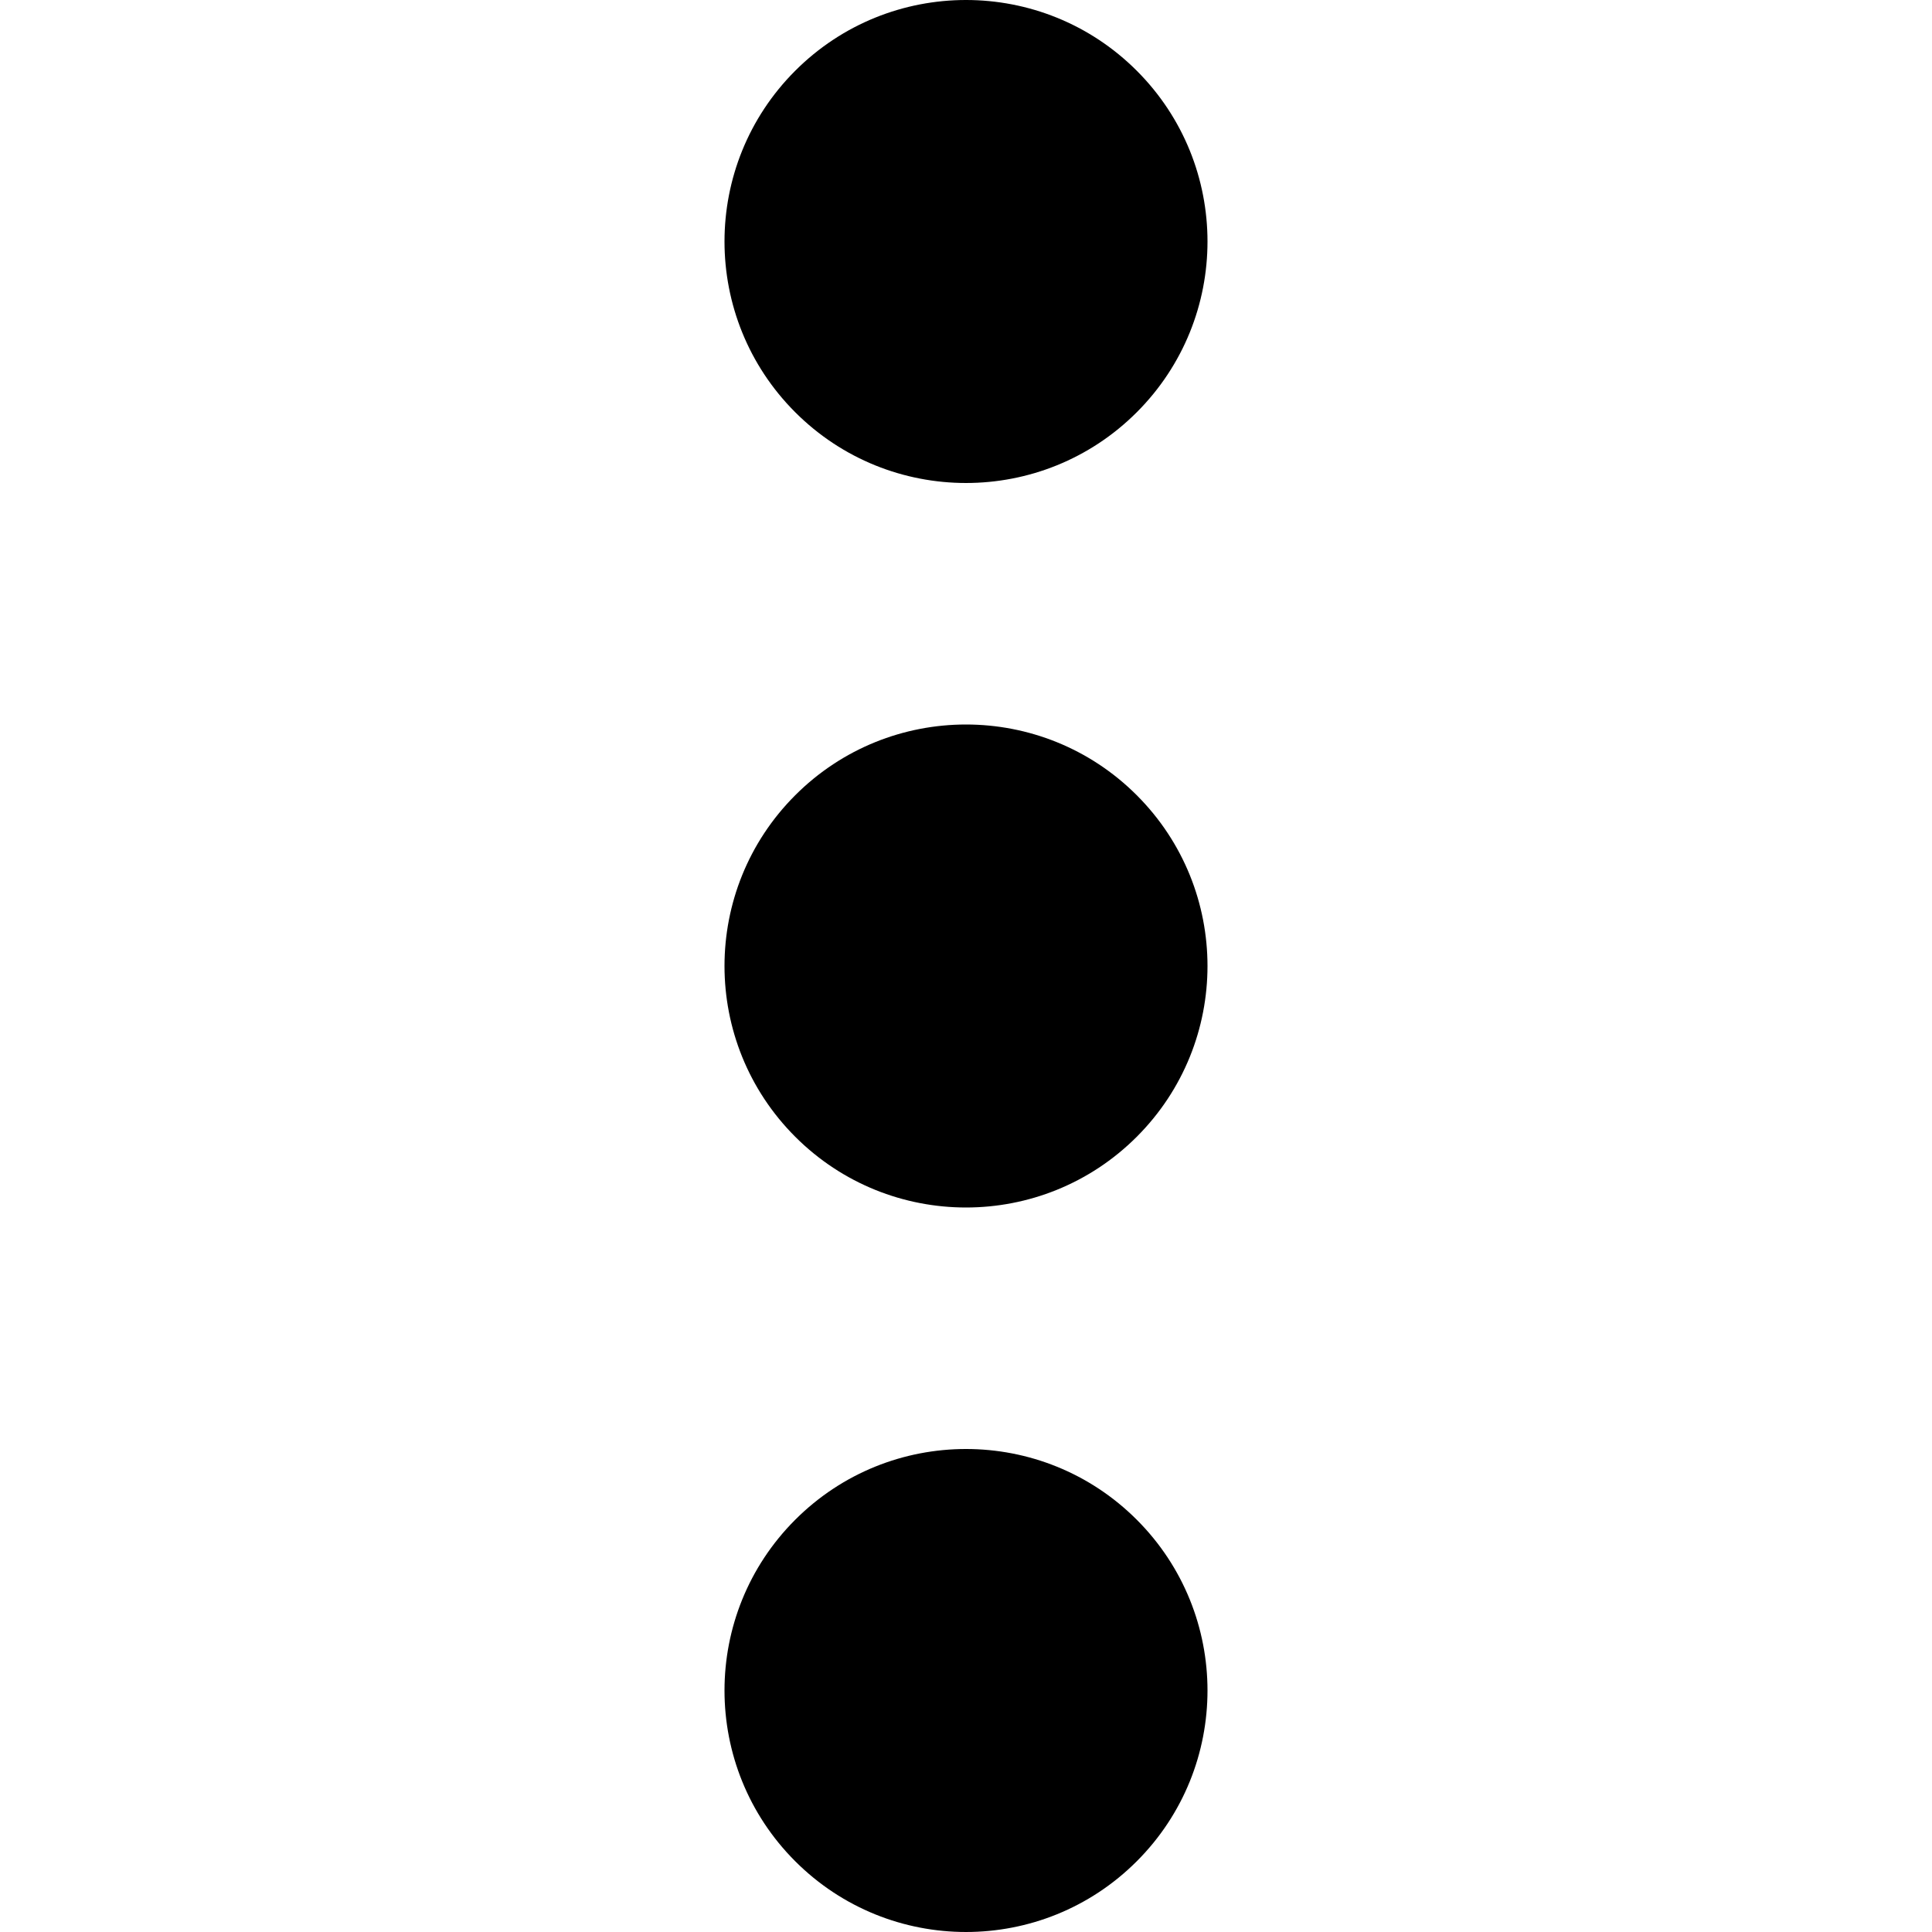
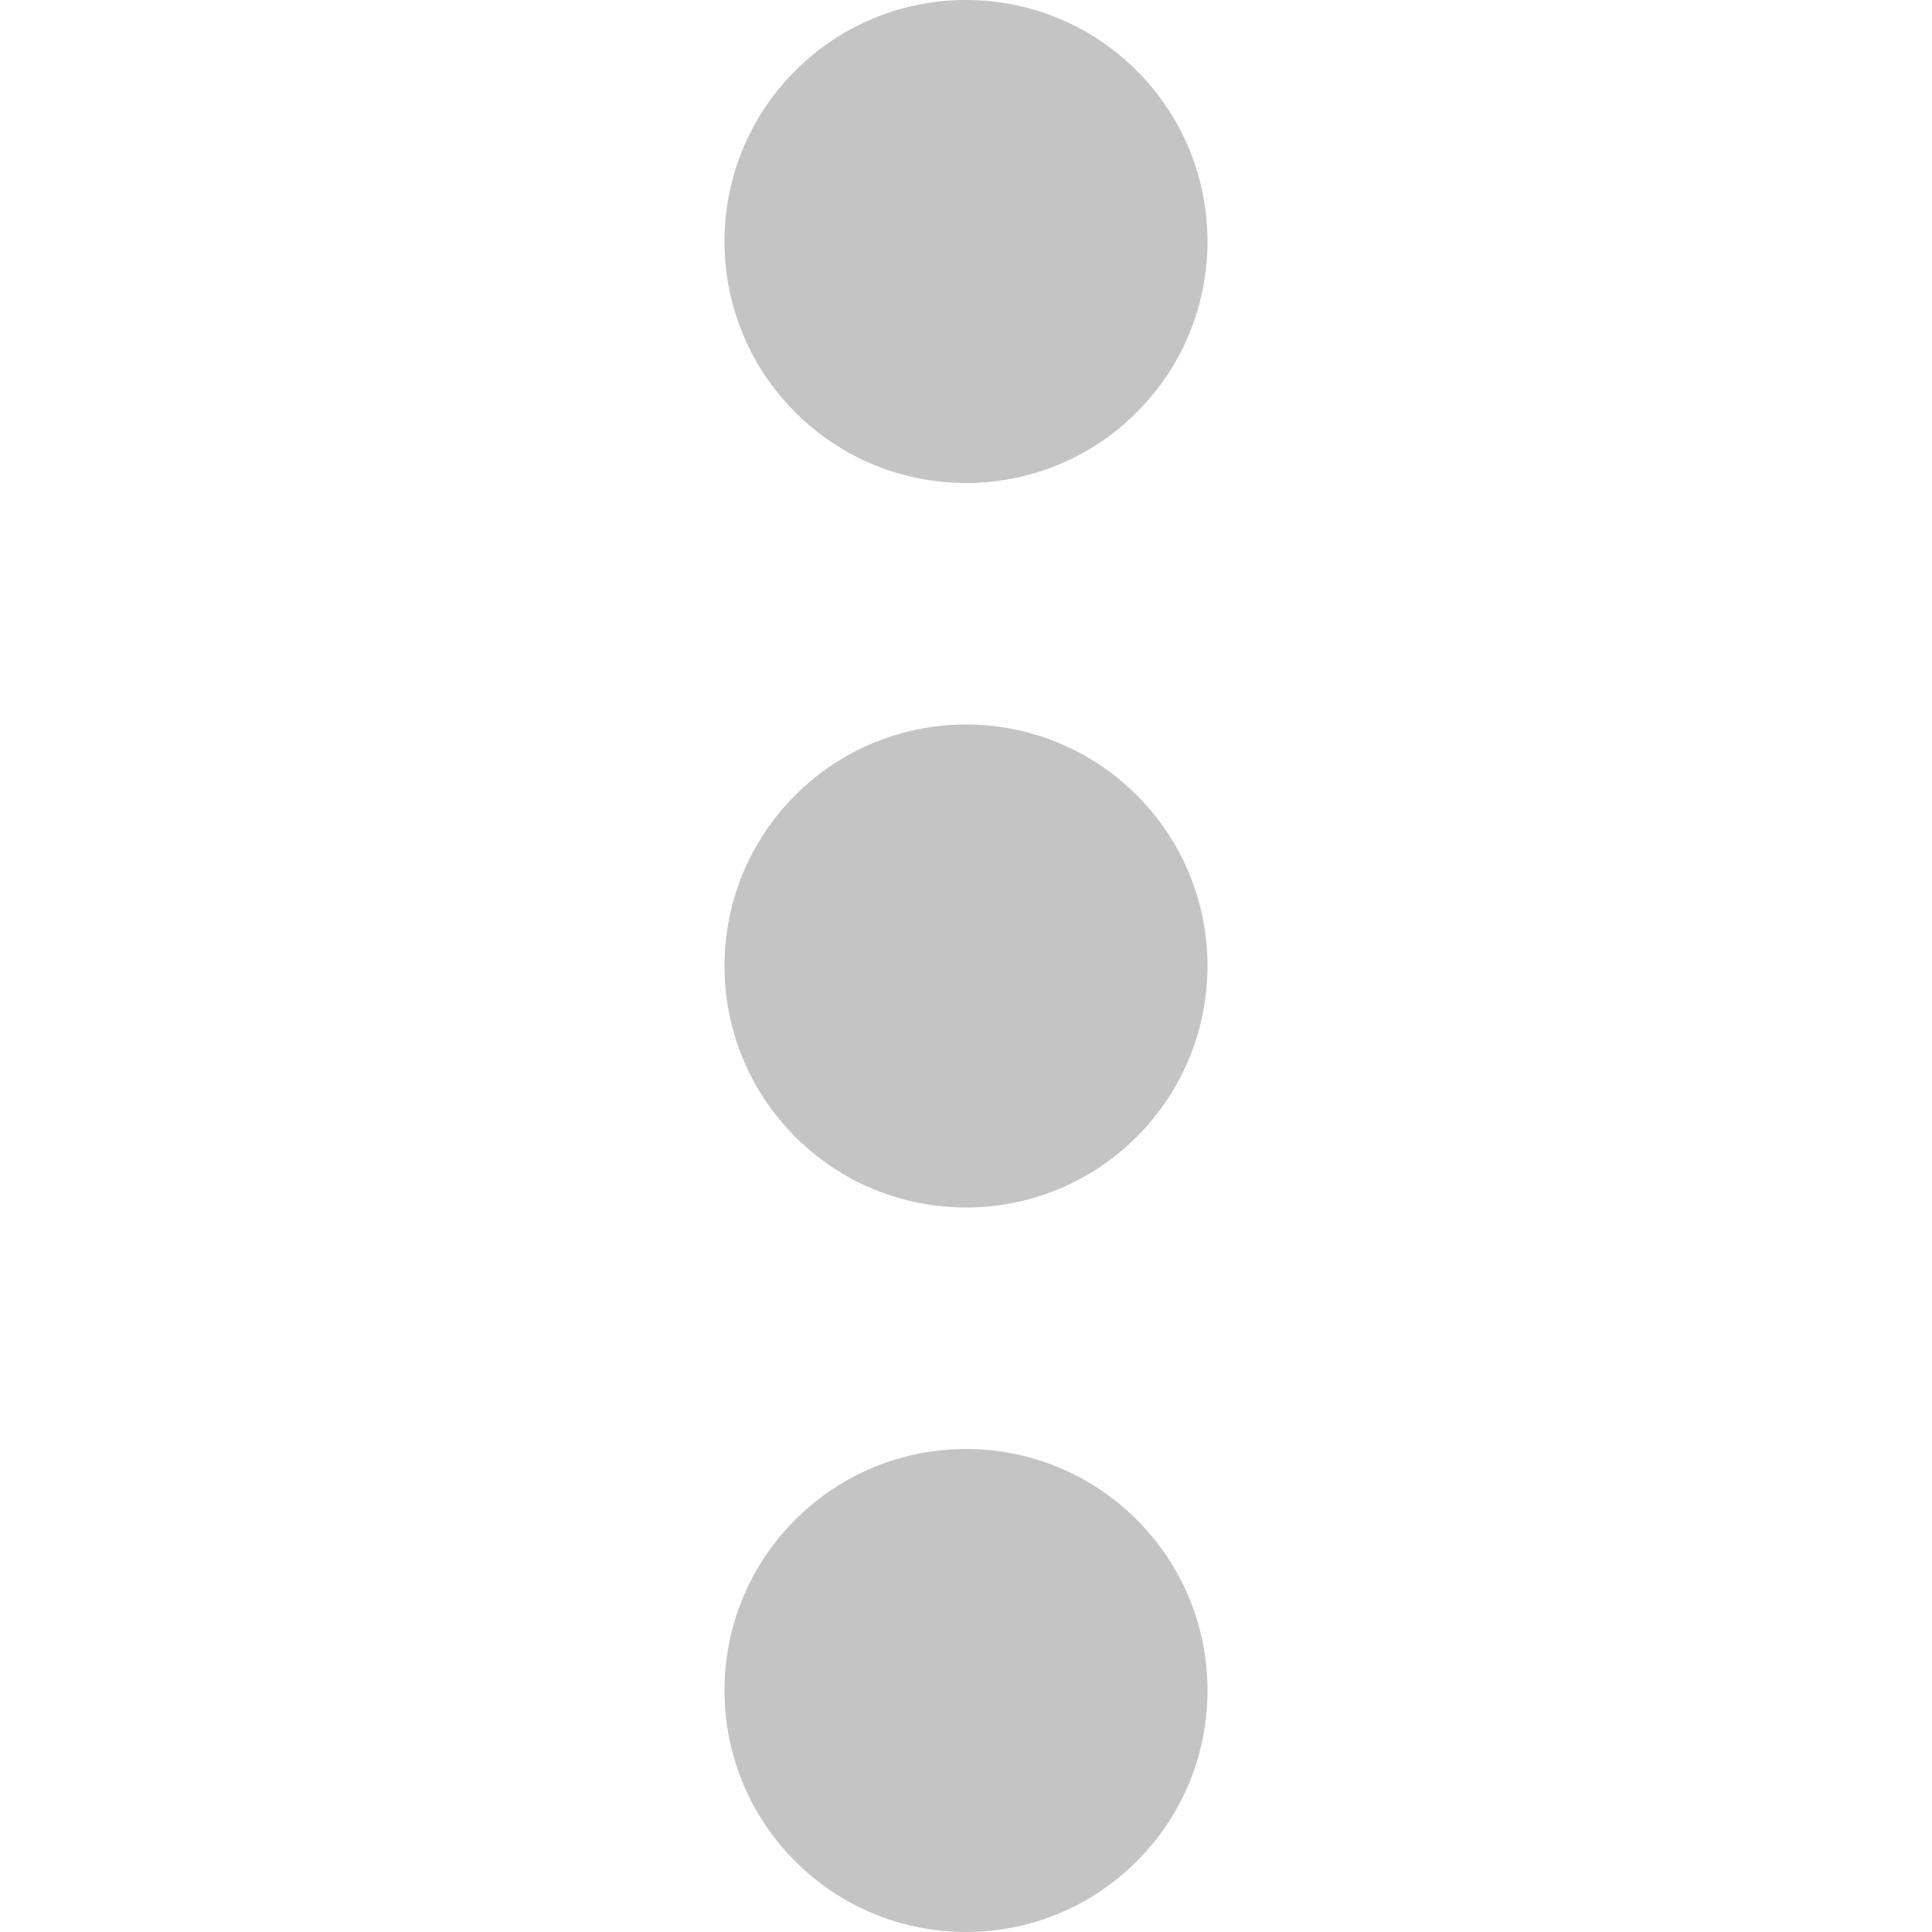
<svg xmlns="http://www.w3.org/2000/svg" id="Capa_1" enable-background="new 0 0 515.555 515.555" height="23" viewBox="0 0 515.555 515.555" width="23">
-   <path d="m303.347 18.875c25.167 25.167 25.167 65.971 0 91.138s-65.971 25.167-91.138 0-25.167-65.971 0-91.138c25.166-25.167 65.97-25.167 91.138 0" />
-   <path d="m303.347 212.209c25.167 25.167 25.167 65.971 0 91.138s-65.971 25.167-91.138 0-25.167-65.971 0-91.138c25.166-25.167 65.97-25.167 91.138 0" />
-   <path d="m303.347 405.541c25.167 25.167 25.167 65.971 0 91.138s-65.971 25.167-91.138 0-25.167-65.971 0-91.138c25.166-25.167 65.97-25.167 91.138 0" />
+   <path d="m303.347 18.875c25.167 25.167 25.167 65.971 0 91.138s-65.971 25.167-91.138 0-25.167-65.971 0-91.138c25.166-25.167 65.97-25.167 91.138 0" fill="#C4C4C4" />
+   <path d="m303.347 212.209c25.167 25.167 25.167 65.971 0 91.138s-65.971 25.167-91.138 0-25.167-65.971 0-91.138c25.166-25.167 65.97-25.167 91.138 0" fill="#C4C4C4" />
+   <path d="m303.347 405.541c25.167 25.167 25.167 65.971 0 91.138s-65.971 25.167-91.138 0-25.167-65.971 0-91.138c25.166-25.167 65.97-25.167 91.138 0" fill="#C4C4C4" />
</svg>
